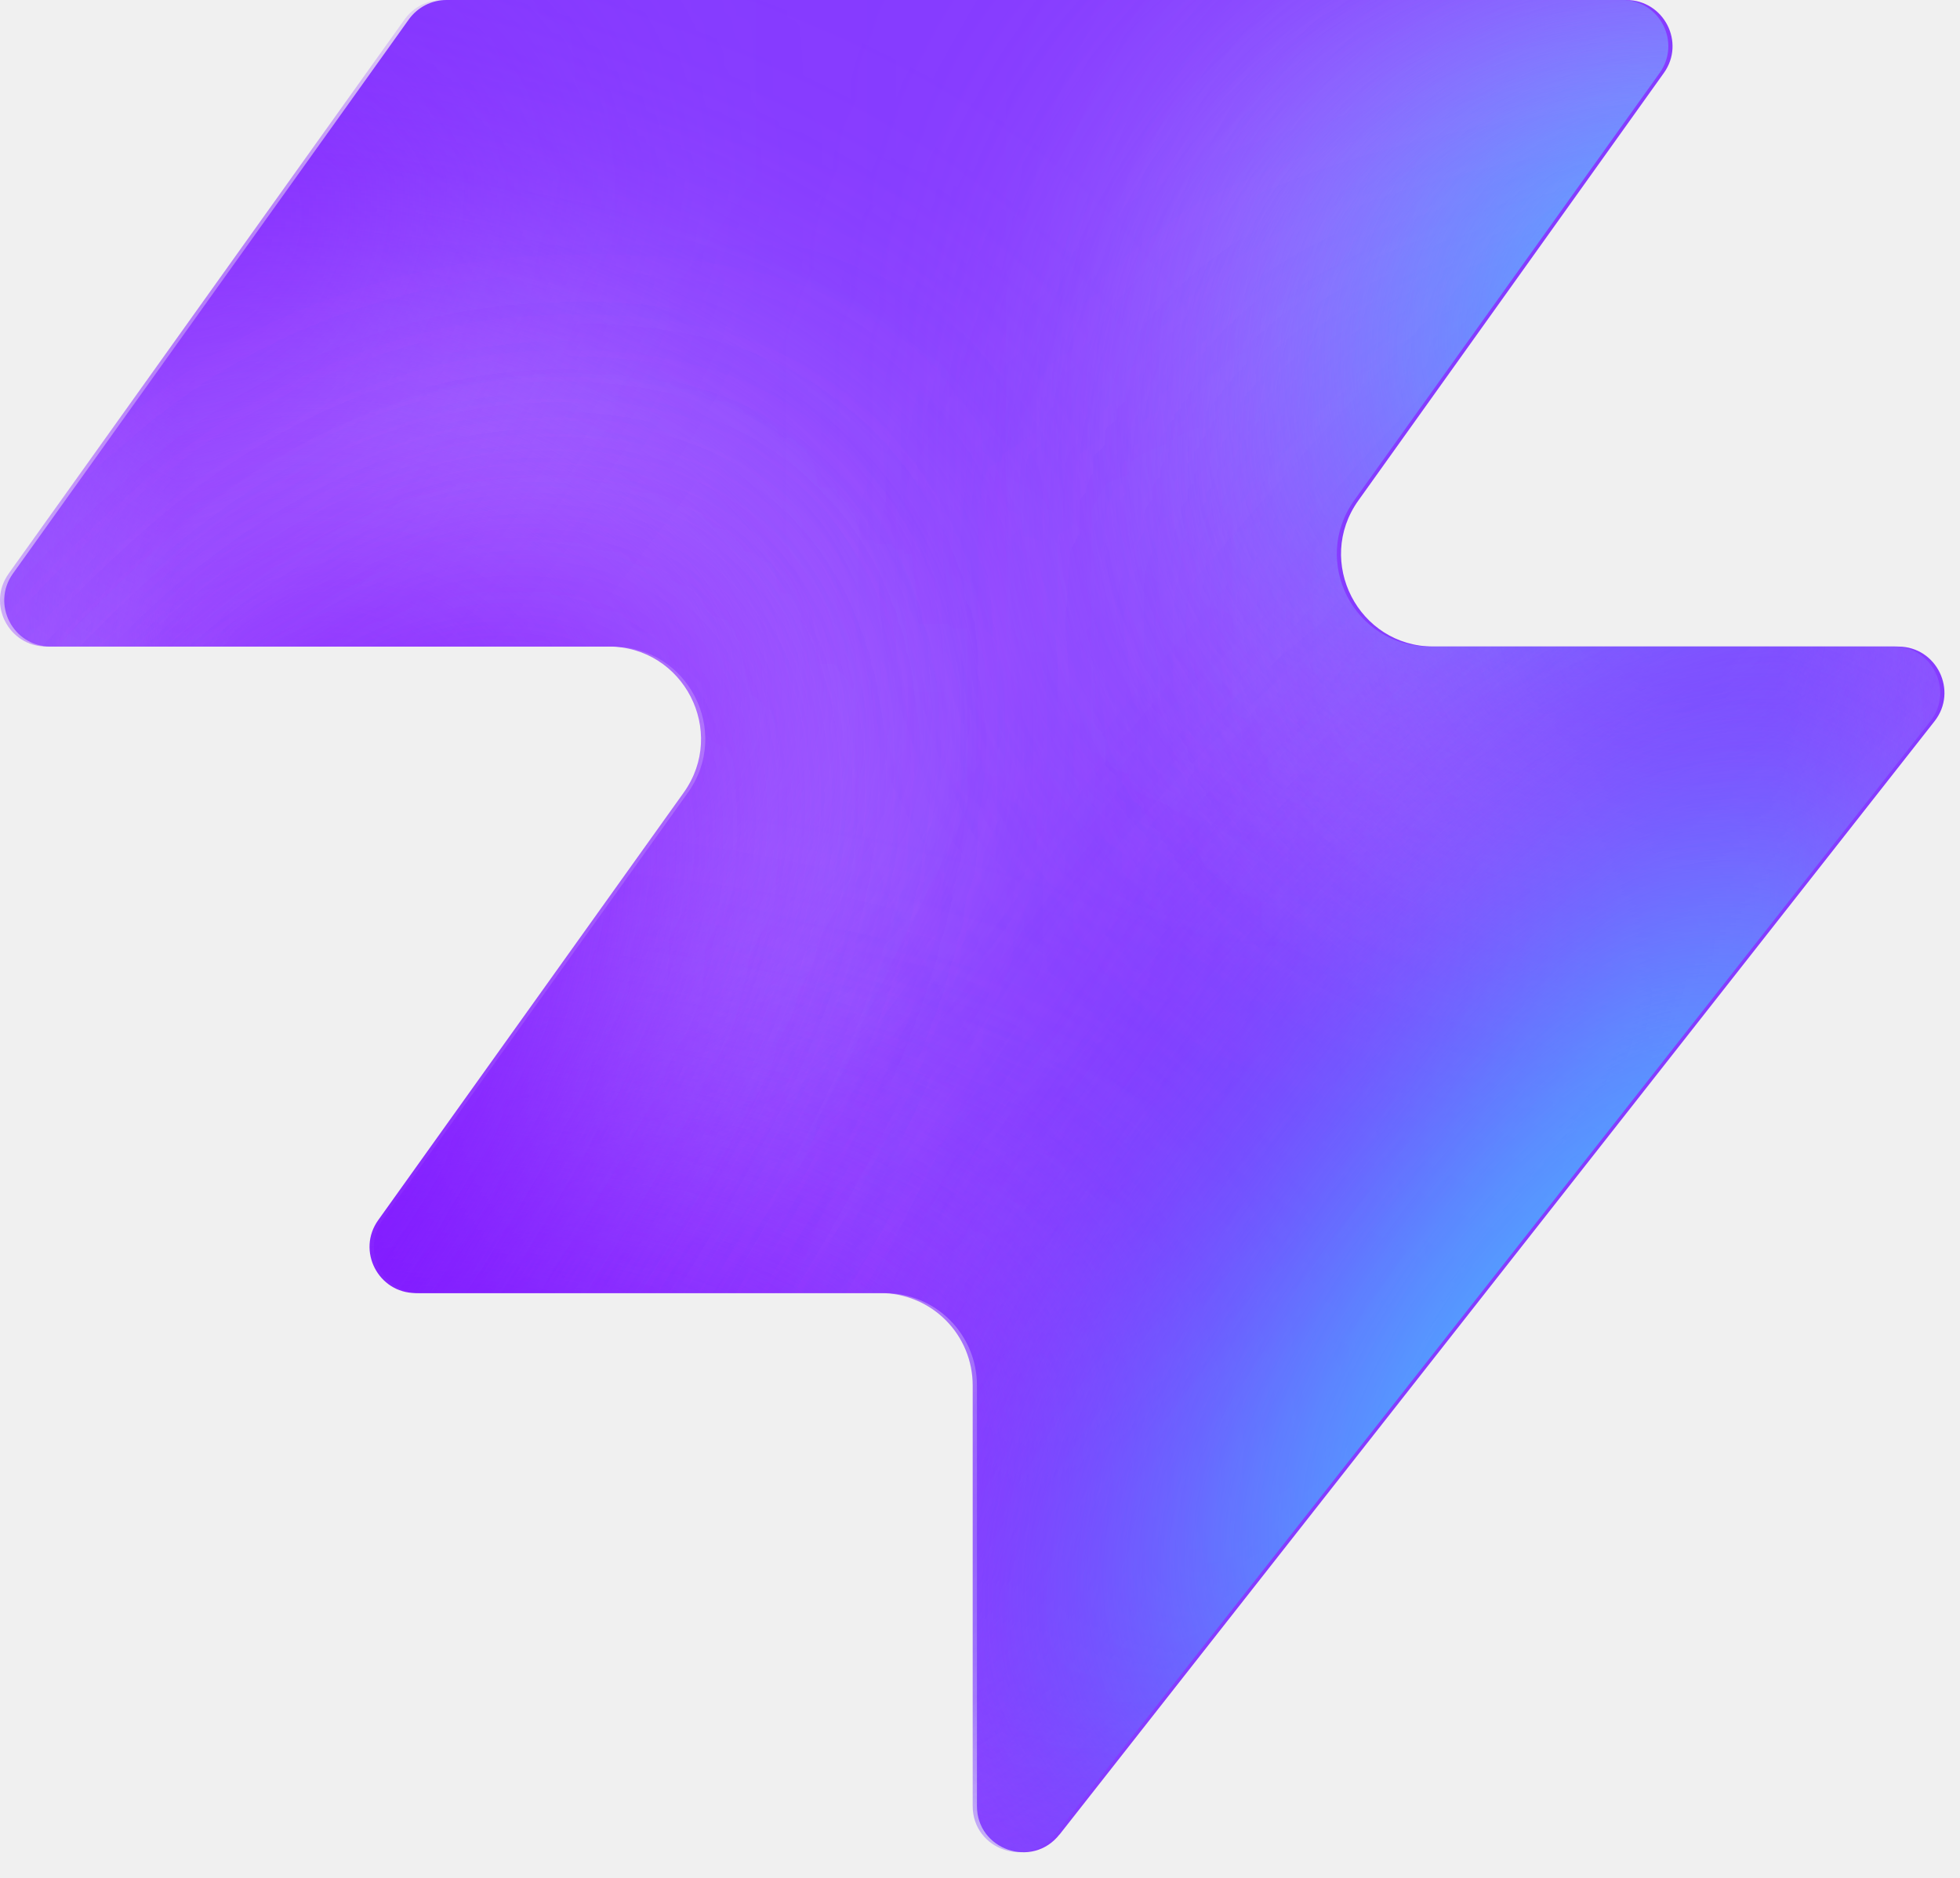
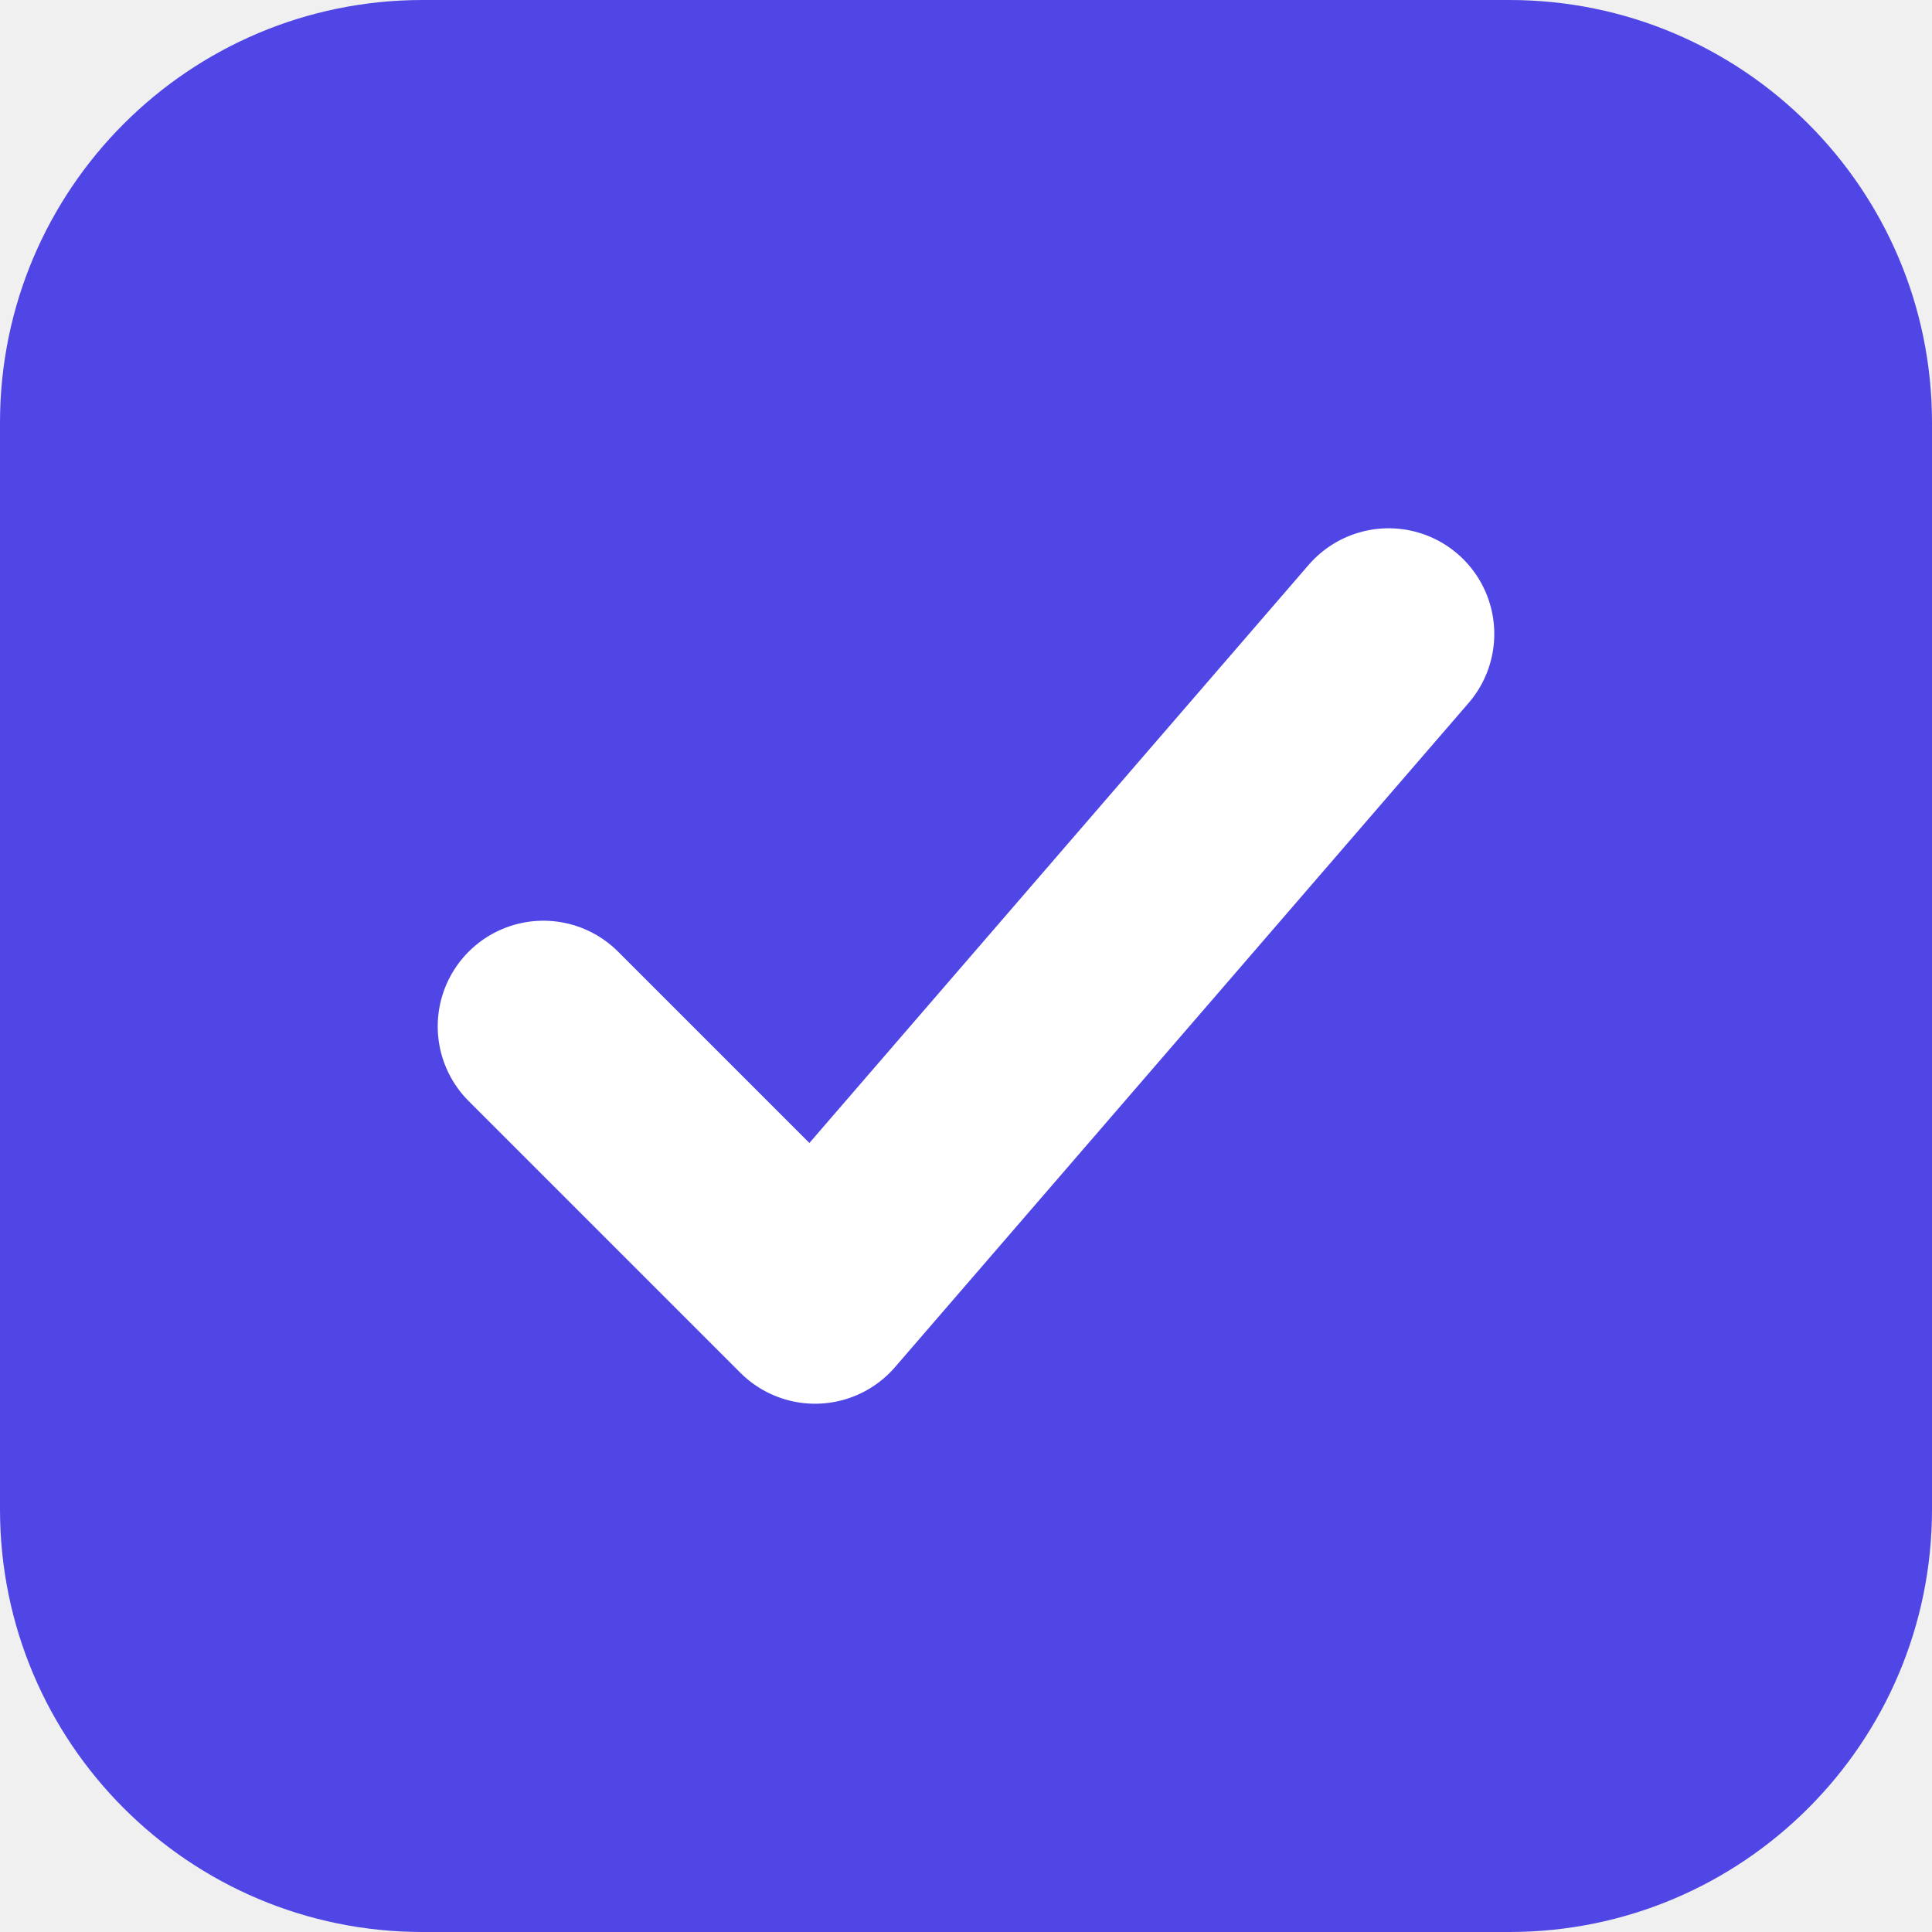
- <svg xmlns="http://www.w3.org/2000/svg" width="48" height="46" fill="none" viewBox="0 0 48 46">
-   <path fill="#863bff" d="M25.946 44.938c-.664.845-2.021.375-2.021-.698V33.937a2.26 2.26 0 0 0-2.262-2.262H10.287c-.92 0-1.456-1.04-.92-1.788l7.48-10.471c1.07-1.497 0-3.578-1.842-3.578H1.237c-.92 0-1.456-1.04-.92-1.788L10.013.474c.214-.297.556-.474.92-.474h28.894c.92 0 1.456 1.04.92 1.788l-7.48 10.471c-1.07 1.498 0 3.579 1.842 3.579h11.377c.943 0 1.473 1.088.89 1.83L25.947 44.94z" style="fill:#863bff;fill:color(display-p3 .525 .23 1);fill-opacity:1" />
-   <mask id="a" width="48" height="46" x="0" y="0" maskUnits="userSpaceOnUse" style="mask-type:alpha">
-     <path fill="#000" d="M25.842 44.938c-.664.844-2.021.375-2.021-.698V33.937a2.26 2.26 0 0 0-2.262-2.262H10.183c-.92 0-1.456-1.04-.92-1.788l7.48-10.471c1.07-1.498 0-3.579-1.842-3.579H1.133c-.92 0-1.456-1.04-.92-1.787L9.91.473c.214-.297.556-.474.92-.474h28.894c.92 0 1.456 1.04.92 1.788l-7.48 10.471c-1.07 1.498 0 3.578 1.842 3.578h11.377c.943 0 1.473 1.088.89 1.832L25.843 44.94z" style="fill:#000;fill-opacity:1" />
-   </mask>
-   <g mask="url(#a)">
-     <g filter="url(#b)">
-       <ellipse cx="5.508" cy="14.704" fill="#ede6ff" rx="5.508" ry="14.704" style="fill:#ede6ff;fill:color(display-p3 .927 .903 1);fill-opacity:1" transform="matrix(.00324 1 1 -.00324 -4.47 31.516)" />
-     </g>
-     <g filter="url(#c)">
-       <ellipse cx="10.399" cy="29.851" fill="#ede6ff" rx="10.399" ry="29.851" style="fill:#ede6ff;fill:color(display-p3 .927 .903 1);fill-opacity:1" transform="matrix(.00324 1 1 -.00324 -39.328 7.883)" />
-     </g>
-     <g filter="url(#d)">
-       <ellipse cx="5.508" cy="30.487" fill="#7e14ff" rx="5.508" ry="30.487" style="fill:#7e14ff;fill:color(display-p3 .492 .077 1);fill-opacity:1" transform="rotate(89.814 -25.913 -14.639)scale(1 -1)" />
-     </g>
-     <g filter="url(#e)">
-       <ellipse cx="5.508" cy="30.599" fill="#7e14ff" rx="5.508" ry="30.599" style="fill:#7e14ff;fill:color(display-p3 .492 .077 1);fill-opacity:1" transform="rotate(89.814 -32.644 -3.334)scale(1 -1)" />
-     </g>
-     <g filter="url(#f)">
-       <ellipse cx="5.508" cy="30.599" fill="#7e14ff" rx="5.508" ry="30.599" style="fill:#7e14ff;fill:color(display-p3 .492 .077 1);fill-opacity:1" transform="matrix(.00324 1 1 -.00324 -34.34 30.47)" />
-     </g>
-     <g filter="url(#g)">
-       <ellipse cx="14.072" cy="22.078" fill="#ede6ff" rx="14.072" ry="22.078" style="fill:#ede6ff;fill:color(display-p3 .927 .903 1);fill-opacity:1" transform="rotate(93.35 24.506 48.493)scale(-1 1)" />
-     </g>
-     <g filter="url(#h)">
-       <ellipse cx="3.47" cy="21.501" fill="#7e14ff" rx="3.47" ry="21.501" style="fill:#7e14ff;fill:color(display-p3 .492 .077 1);fill-opacity:1" transform="rotate(89.009 28.708 47.59)scale(-1 1)" />
-     </g>
-     <g filter="url(#i)">
-       <ellipse cx="3.47" cy="21.501" fill="#7e14ff" rx="3.47" ry="21.501" style="fill:#7e14ff;fill:color(display-p3 .492 .077 1);fill-opacity:1" transform="rotate(89.009 28.708 47.59)scale(-1 1)" />
-     </g>
-     <g filter="url(#j)">
-       <ellipse cx=".387" cy="8.972" fill="#7e14ff" rx="4.407" ry="29.108" style="fill:#7e14ff;fill:color(display-p3 .492 .077 1);fill-opacity:1" transform="rotate(39.51 .387 8.972)" />
-     </g>
-     <g filter="url(#k)">
-       <ellipse cx="47.523" cy="-6.092" fill="#7e14ff" rx="4.407" ry="29.108" style="fill:#7e14ff;fill:color(display-p3 .492 .077 1);fill-opacity:1" transform="rotate(37.892 47.523 -6.092)" />
-     </g>
-     <g filter="url(#l)">
-       <ellipse cx="41.412" cy="6.333" fill="#47bfff" rx="5.971" ry="9.665" style="fill:#47bfff;fill:color(display-p3 .28 .748 1);fill-opacity:1" transform="rotate(37.892 41.412 6.333)" />
-     </g>
-     <g filter="url(#m)">
-       <ellipse cx="-1.879" cy="38.332" fill="#7e14ff" rx="4.407" ry="29.108" style="fill:#7e14ff;fill:color(display-p3 .492 .077 1);fill-opacity:1" transform="rotate(37.892 -1.88 38.332)" />
-     </g>
-     <g filter="url(#n)">
-       <ellipse cx="-1.879" cy="38.332" fill="#7e14ff" rx="4.407" ry="29.108" style="fill:#7e14ff;fill:color(display-p3 .492 .077 1);fill-opacity:1" transform="rotate(37.892 -1.88 38.332)" />
-     </g>
-     <g filter="url(#o)">
-       <ellipse cx="35.651" cy="29.907" fill="#7e14ff" rx="4.407" ry="29.108" style="fill:#7e14ff;fill:color(display-p3 .492 .077 1);fill-opacity:1" transform="rotate(37.892 35.651 29.907)" />
-     </g>
-     <g filter="url(#p)">
-       <ellipse cx="38.418" cy="32.4" fill="#47bfff" rx="5.971" ry="15.297" style="fill:#47bfff;fill:color(display-p3 .28 .748 1);fill-opacity:1" transform="rotate(37.892 38.418 32.4)" />
-     </g>
-   </g>
-   <defs>
-     <filter id="b" width="60.045" height="41.654" x="-19.77" y="16.149" color-interpolation-filters="sRGB" filterUnits="userSpaceOnUse">
-       <feFlood flood-opacity="0" result="BackgroundImageFix" />
-       <feBlend in="SourceGraphic" in2="BackgroundImageFix" result="shape" />
-       <feGaussianBlur result="effect1_foregroundBlur_2002_17158" stdDeviation="7.659" />
-     </filter>
-     <filter id="c" width="90.34" height="51.437" x="-54.613" y="-7.533" color-interpolation-filters="sRGB" filterUnits="userSpaceOnUse">
-       <feFlood flood-opacity="0" result="BackgroundImageFix" />
-       <feBlend in="SourceGraphic" in2="BackgroundImageFix" result="shape" />
-       <feGaussianBlur result="effect1_foregroundBlur_2002_17158" stdDeviation="7.659" />
-     </filter>
-     <filter id="d" width="79.355" height="29.4" x="-49.64" y="2.03" color-interpolation-filters="sRGB" filterUnits="userSpaceOnUse">
-       <feFlood flood-opacity="0" result="BackgroundImageFix" />
-       <feBlend in="SourceGraphic" in2="BackgroundImageFix" result="shape" />
-       <feGaussianBlur result="effect1_foregroundBlur_2002_17158" stdDeviation="4.596" />
-     </filter>
-     <filter id="e" width="79.579" height="29.4" x="-45.045" y="20.029" color-interpolation-filters="sRGB" filterUnits="userSpaceOnUse">
-       <feFlood flood-opacity="0" result="BackgroundImageFix" />
-       <feBlend in="SourceGraphic" in2="BackgroundImageFix" result="shape" />
-       <feGaussianBlur result="effect1_foregroundBlur_2002_17158" stdDeviation="4.596" />
-     </filter>
-     <filter id="f" width="79.579" height="29.4" x="-43.513" y="21.178" color-interpolation-filters="sRGB" filterUnits="userSpaceOnUse">
-       <feFlood flood-opacity="0" result="BackgroundImageFix" />
-       <feBlend in="SourceGraphic" in2="BackgroundImageFix" result="shape" />
-       <feGaussianBlur result="effect1_foregroundBlur_2002_17158" stdDeviation="4.596" />
-     </filter>
-     <filter id="g" width="74.749" height="58.852" x="15.756" y="-17.901" color-interpolation-filters="sRGB" filterUnits="userSpaceOnUse">
-       <feFlood flood-opacity="0" result="BackgroundImageFix" />
-       <feBlend in="SourceGraphic" in2="BackgroundImageFix" result="shape" />
-       <feGaussianBlur result="effect1_foregroundBlur_2002_17158" stdDeviation="7.659" />
-     </filter>
-     <filter id="h" width="61.377" height="25.362" x="23.548" y="2.284" color-interpolation-filters="sRGB" filterUnits="userSpaceOnUse">
-       <feFlood flood-opacity="0" result="BackgroundImageFix" />
-       <feBlend in="SourceGraphic" in2="BackgroundImageFix" result="shape" />
-       <feGaussianBlur result="effect1_foregroundBlur_2002_17158" stdDeviation="4.596" />
-     </filter>
-     <filter id="i" width="61.377" height="25.362" x="23.548" y="2.284" color-interpolation-filters="sRGB" filterUnits="userSpaceOnUse">
-       <feFlood flood-opacity="0" result="BackgroundImageFix" />
-       <feBlend in="SourceGraphic" in2="BackgroundImageFix" result="shape" />
-       <feGaussianBlur result="effect1_foregroundBlur_2002_17158" stdDeviation="4.596" />
-     </filter>
-     <filter id="j" width="56.045" height="63.649" x="-27.636" y="-22.853" color-interpolation-filters="sRGB" filterUnits="userSpaceOnUse">
-       <feFlood flood-opacity="0" result="BackgroundImageFix" />
-       <feBlend in="SourceGraphic" in2="BackgroundImageFix" result="shape" />
-       <feGaussianBlur result="effect1_foregroundBlur_2002_17158" stdDeviation="4.596" />
-     </filter>
-     <filter id="k" width="54.814" height="64.646" x="20.116" y="-38.415" color-interpolation-filters="sRGB" filterUnits="userSpaceOnUse">
-       <feFlood flood-opacity="0" result="BackgroundImageFix" />
-       <feBlend in="SourceGraphic" in2="BackgroundImageFix" result="shape" />
-       <feGaussianBlur result="effect1_foregroundBlur_2002_17158" stdDeviation="4.596" />
-     </filter>
-     <filter id="l" width="33.541" height="35.313" x="24.641" y="-11.323" color-interpolation-filters="sRGB" filterUnits="userSpaceOnUse">
-       <feFlood flood-opacity="0" result="BackgroundImageFix" />
-       <feBlend in="SourceGraphic" in2="BackgroundImageFix" result="shape" />
-       <feGaussianBlur result="effect1_foregroundBlur_2002_17158" stdDeviation="4.596" />
-     </filter>
-     <filter id="m" width="54.814" height="64.646" x="-29.286" y="6.009" color-interpolation-filters="sRGB" filterUnits="userSpaceOnUse">
-       <feFlood flood-opacity="0" result="BackgroundImageFix" />
-       <feBlend in="SourceGraphic" in2="BackgroundImageFix" result="shape" />
-       <feGaussianBlur result="effect1_foregroundBlur_2002_17158" stdDeviation="4.596" />
-     </filter>
-     <filter id="n" width="54.814" height="64.646" x="-29.286" y="6.009" color-interpolation-filters="sRGB" filterUnits="userSpaceOnUse">
-       <feFlood flood-opacity="0" result="BackgroundImageFix" />
-       <feBlend in="SourceGraphic" in2="BackgroundImageFix" result="shape" />
-       <feGaussianBlur result="effect1_foregroundBlur_2002_17158" stdDeviation="4.596" />
-     </filter>
-     <filter id="o" width="54.814" height="64.646" x="8.244" y="-2.416" color-interpolation-filters="sRGB" filterUnits="userSpaceOnUse">
-       <feFlood flood-opacity="0" result="BackgroundImageFix" />
-       <feBlend in="SourceGraphic" in2="BackgroundImageFix" result="shape" />
-       <feGaussianBlur result="effect1_foregroundBlur_2002_17158" stdDeviation="4.596" />
-     </filter>
-     <filter id="p" width="39.409" height="43.623" x="18.713" y="10.588" color-interpolation-filters="sRGB" filterUnits="userSpaceOnUse">
-       <feFlood flood-opacity="0" result="BackgroundImageFix" />
-       <feBlend in="SourceGraphic" in2="BackgroundImageFix" result="shape" />
-       <feGaussianBlur result="effect1_foregroundBlur_2002_17158" stdDeviation="4.596" />
-     </filter>
-   </defs>
+ <svg xmlns="http://www.w3.org/2000/svg" viewBox="0 0 64 64">
+   <rect width="64" height="64" rx="14" fill="#4f46e5" />
+   <path d="M18 34l9 9 19-22" fill="none" stroke="#fff" stroke-width="7" stroke-linecap="round" stroke-linejoin="round" />
</svg>
